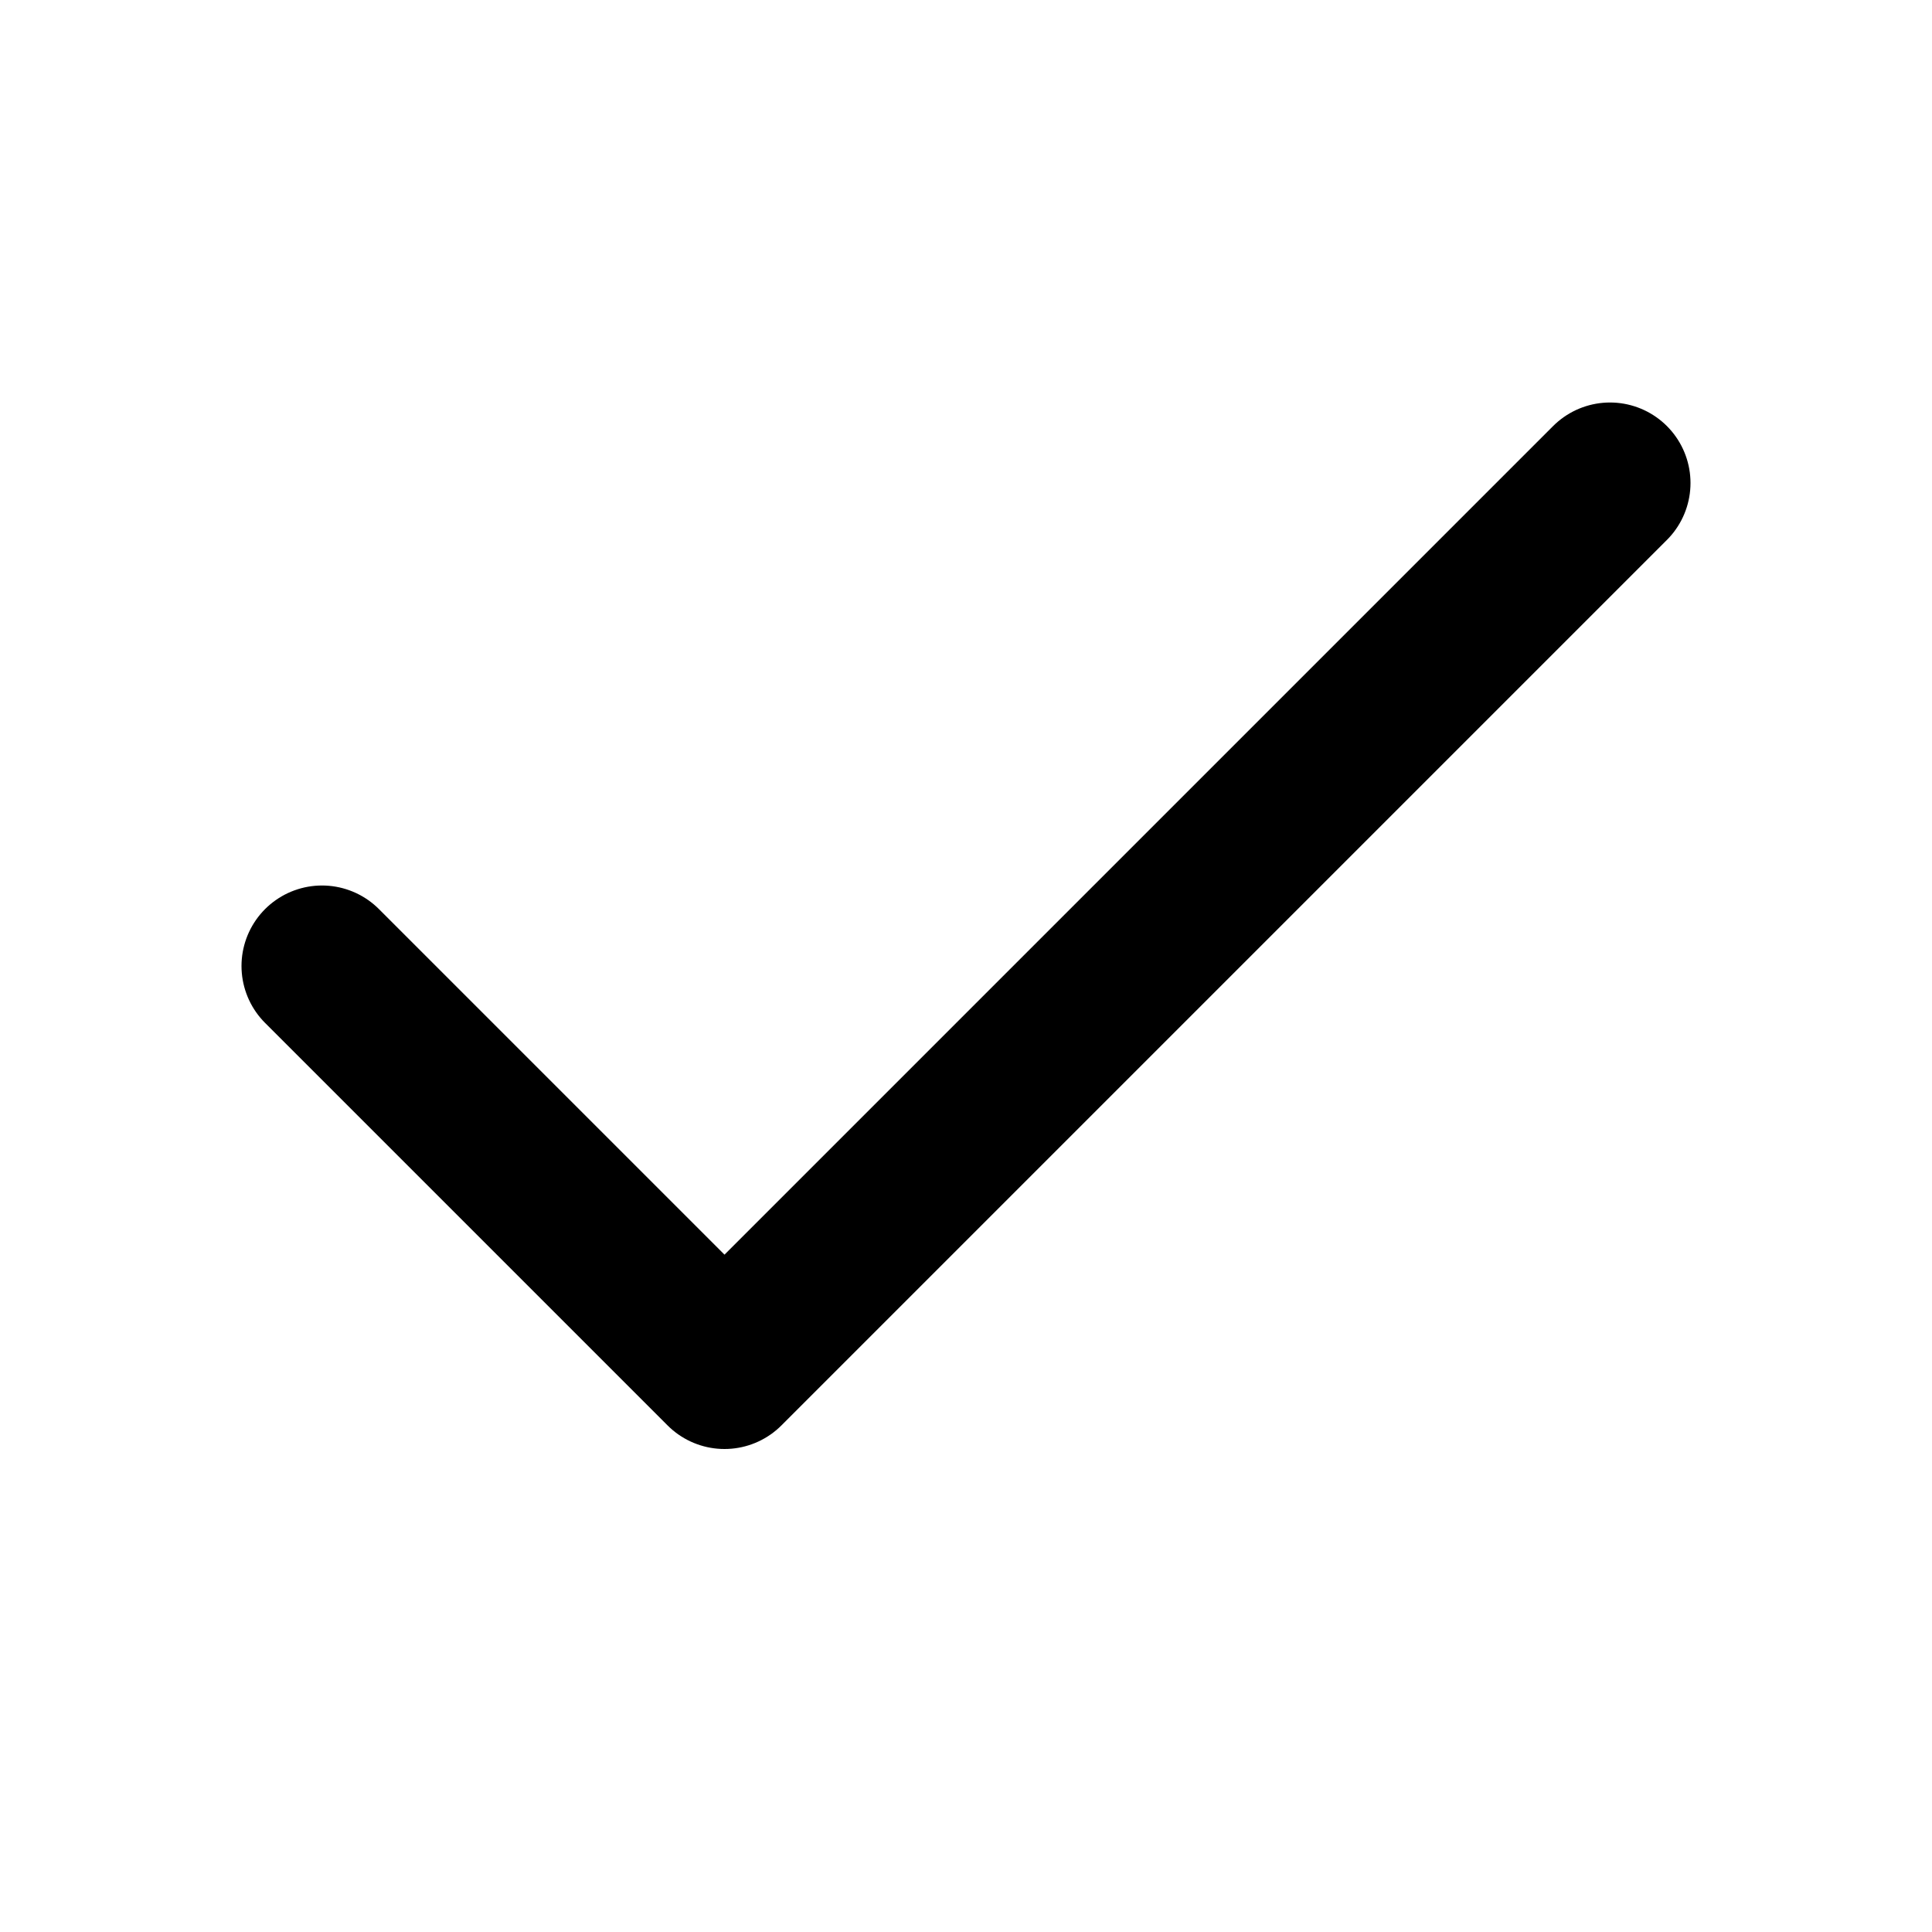
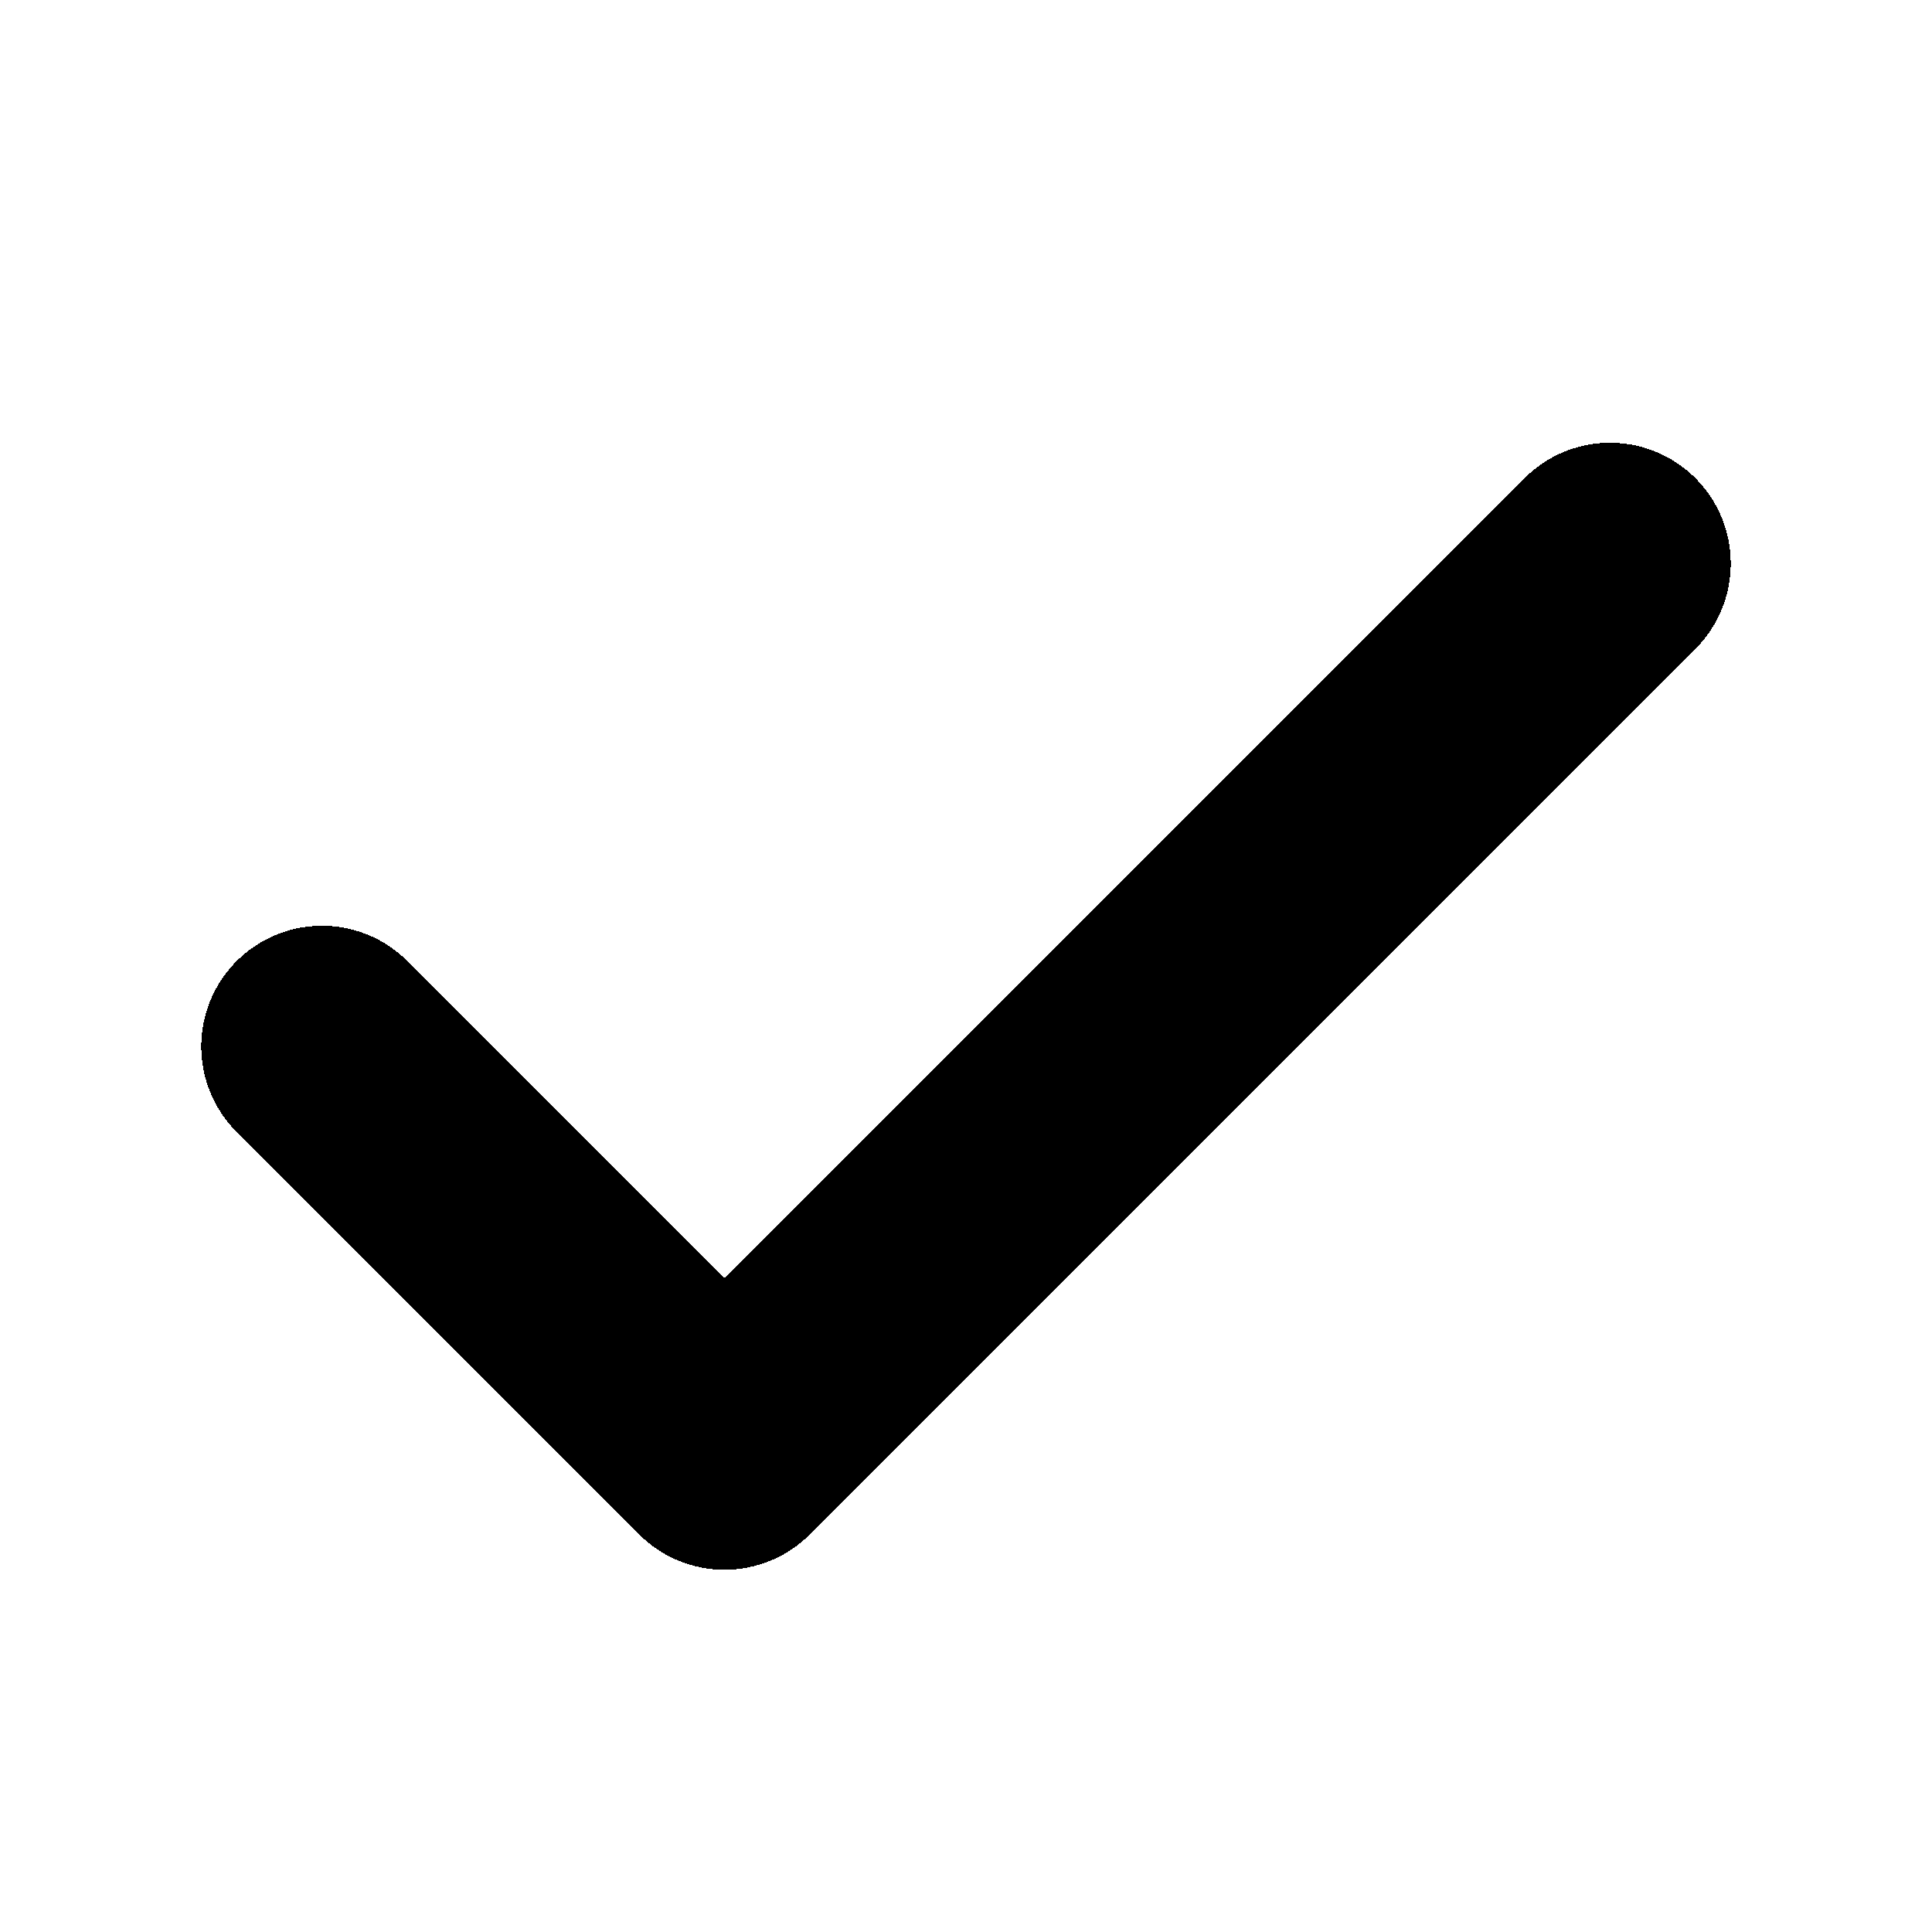
- <svg xmlns="http://www.w3.org/2000/svg" width="24" height="24" viewBox="0 0 24 24" fill="none" stroke="currentColor" stroke-width="2" stroke-linecap="round" stroke-linejoin="round">
-   <path d="M20 6 9 17l-5-5" />
+ <svg xmlns="http://www.w3.org/2000/svg" width="24" height="24" viewBox="0 0 24 24" fill="none" stroke="currentColor" stroke-width="3" stroke-linecap="round" stroke-linejoin="round" shape-rendering="crispEdges">
+   <path d="M20 7 9 18l-5-5" />
</svg>
